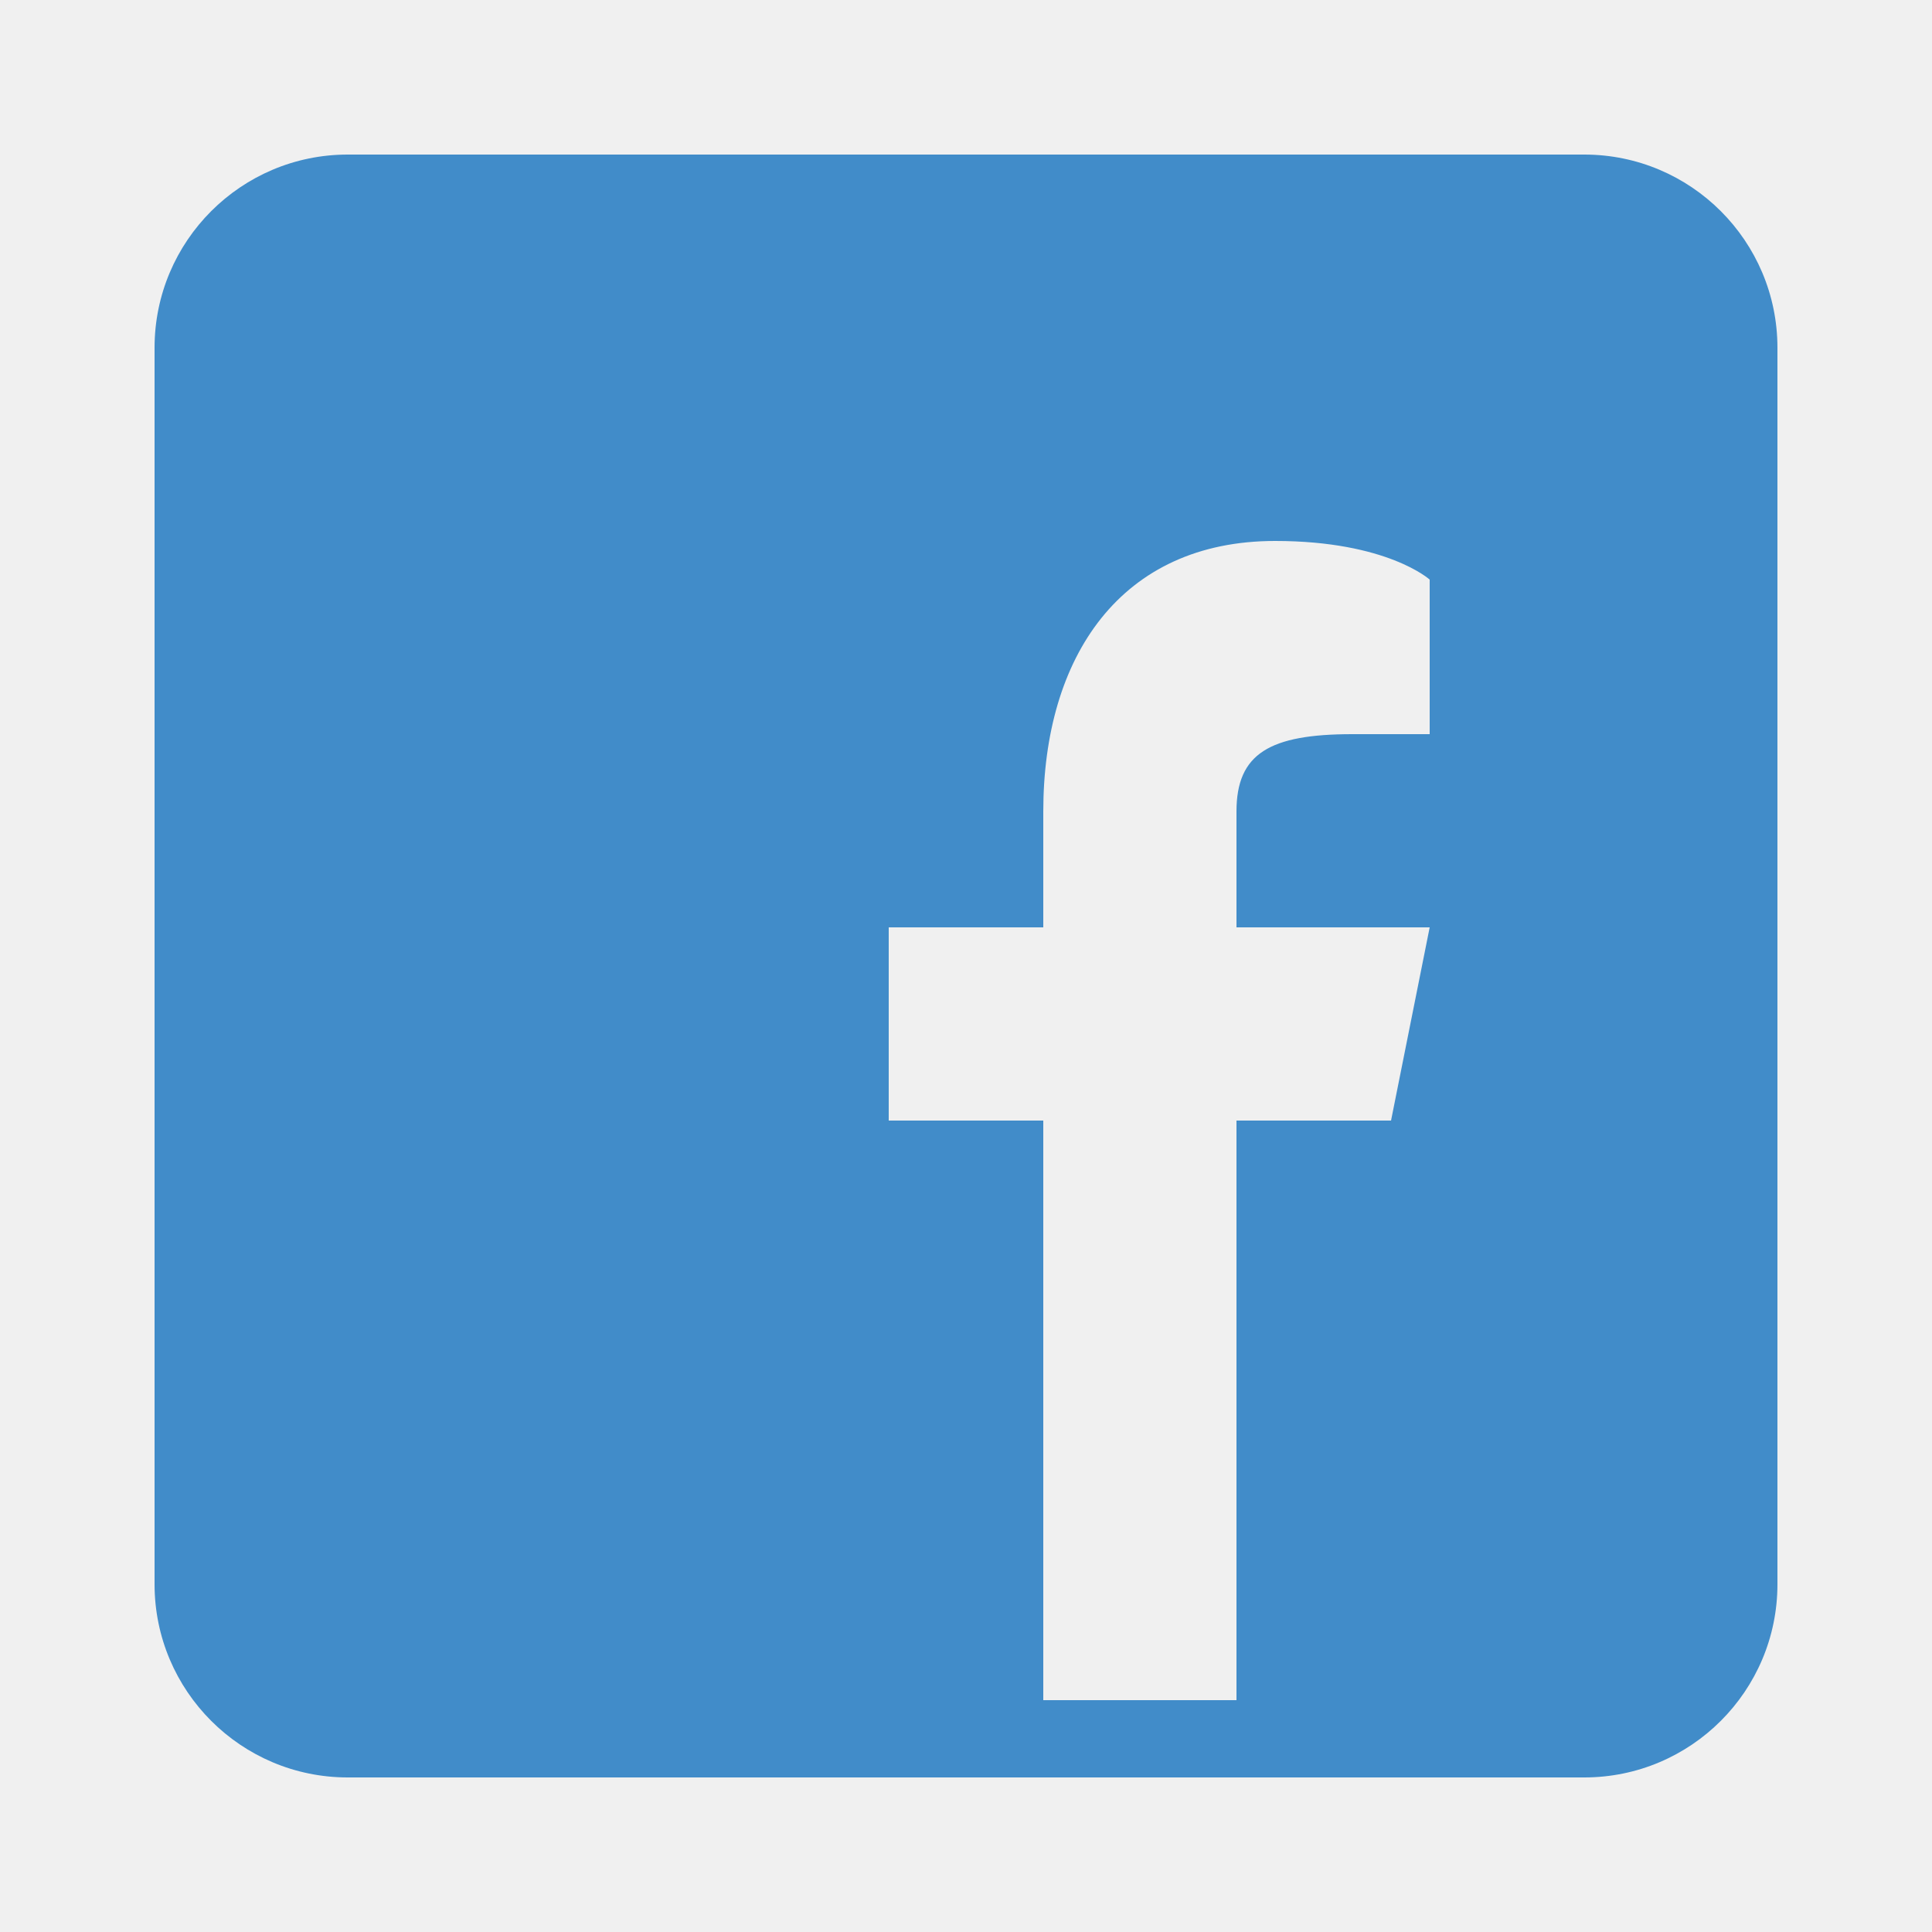
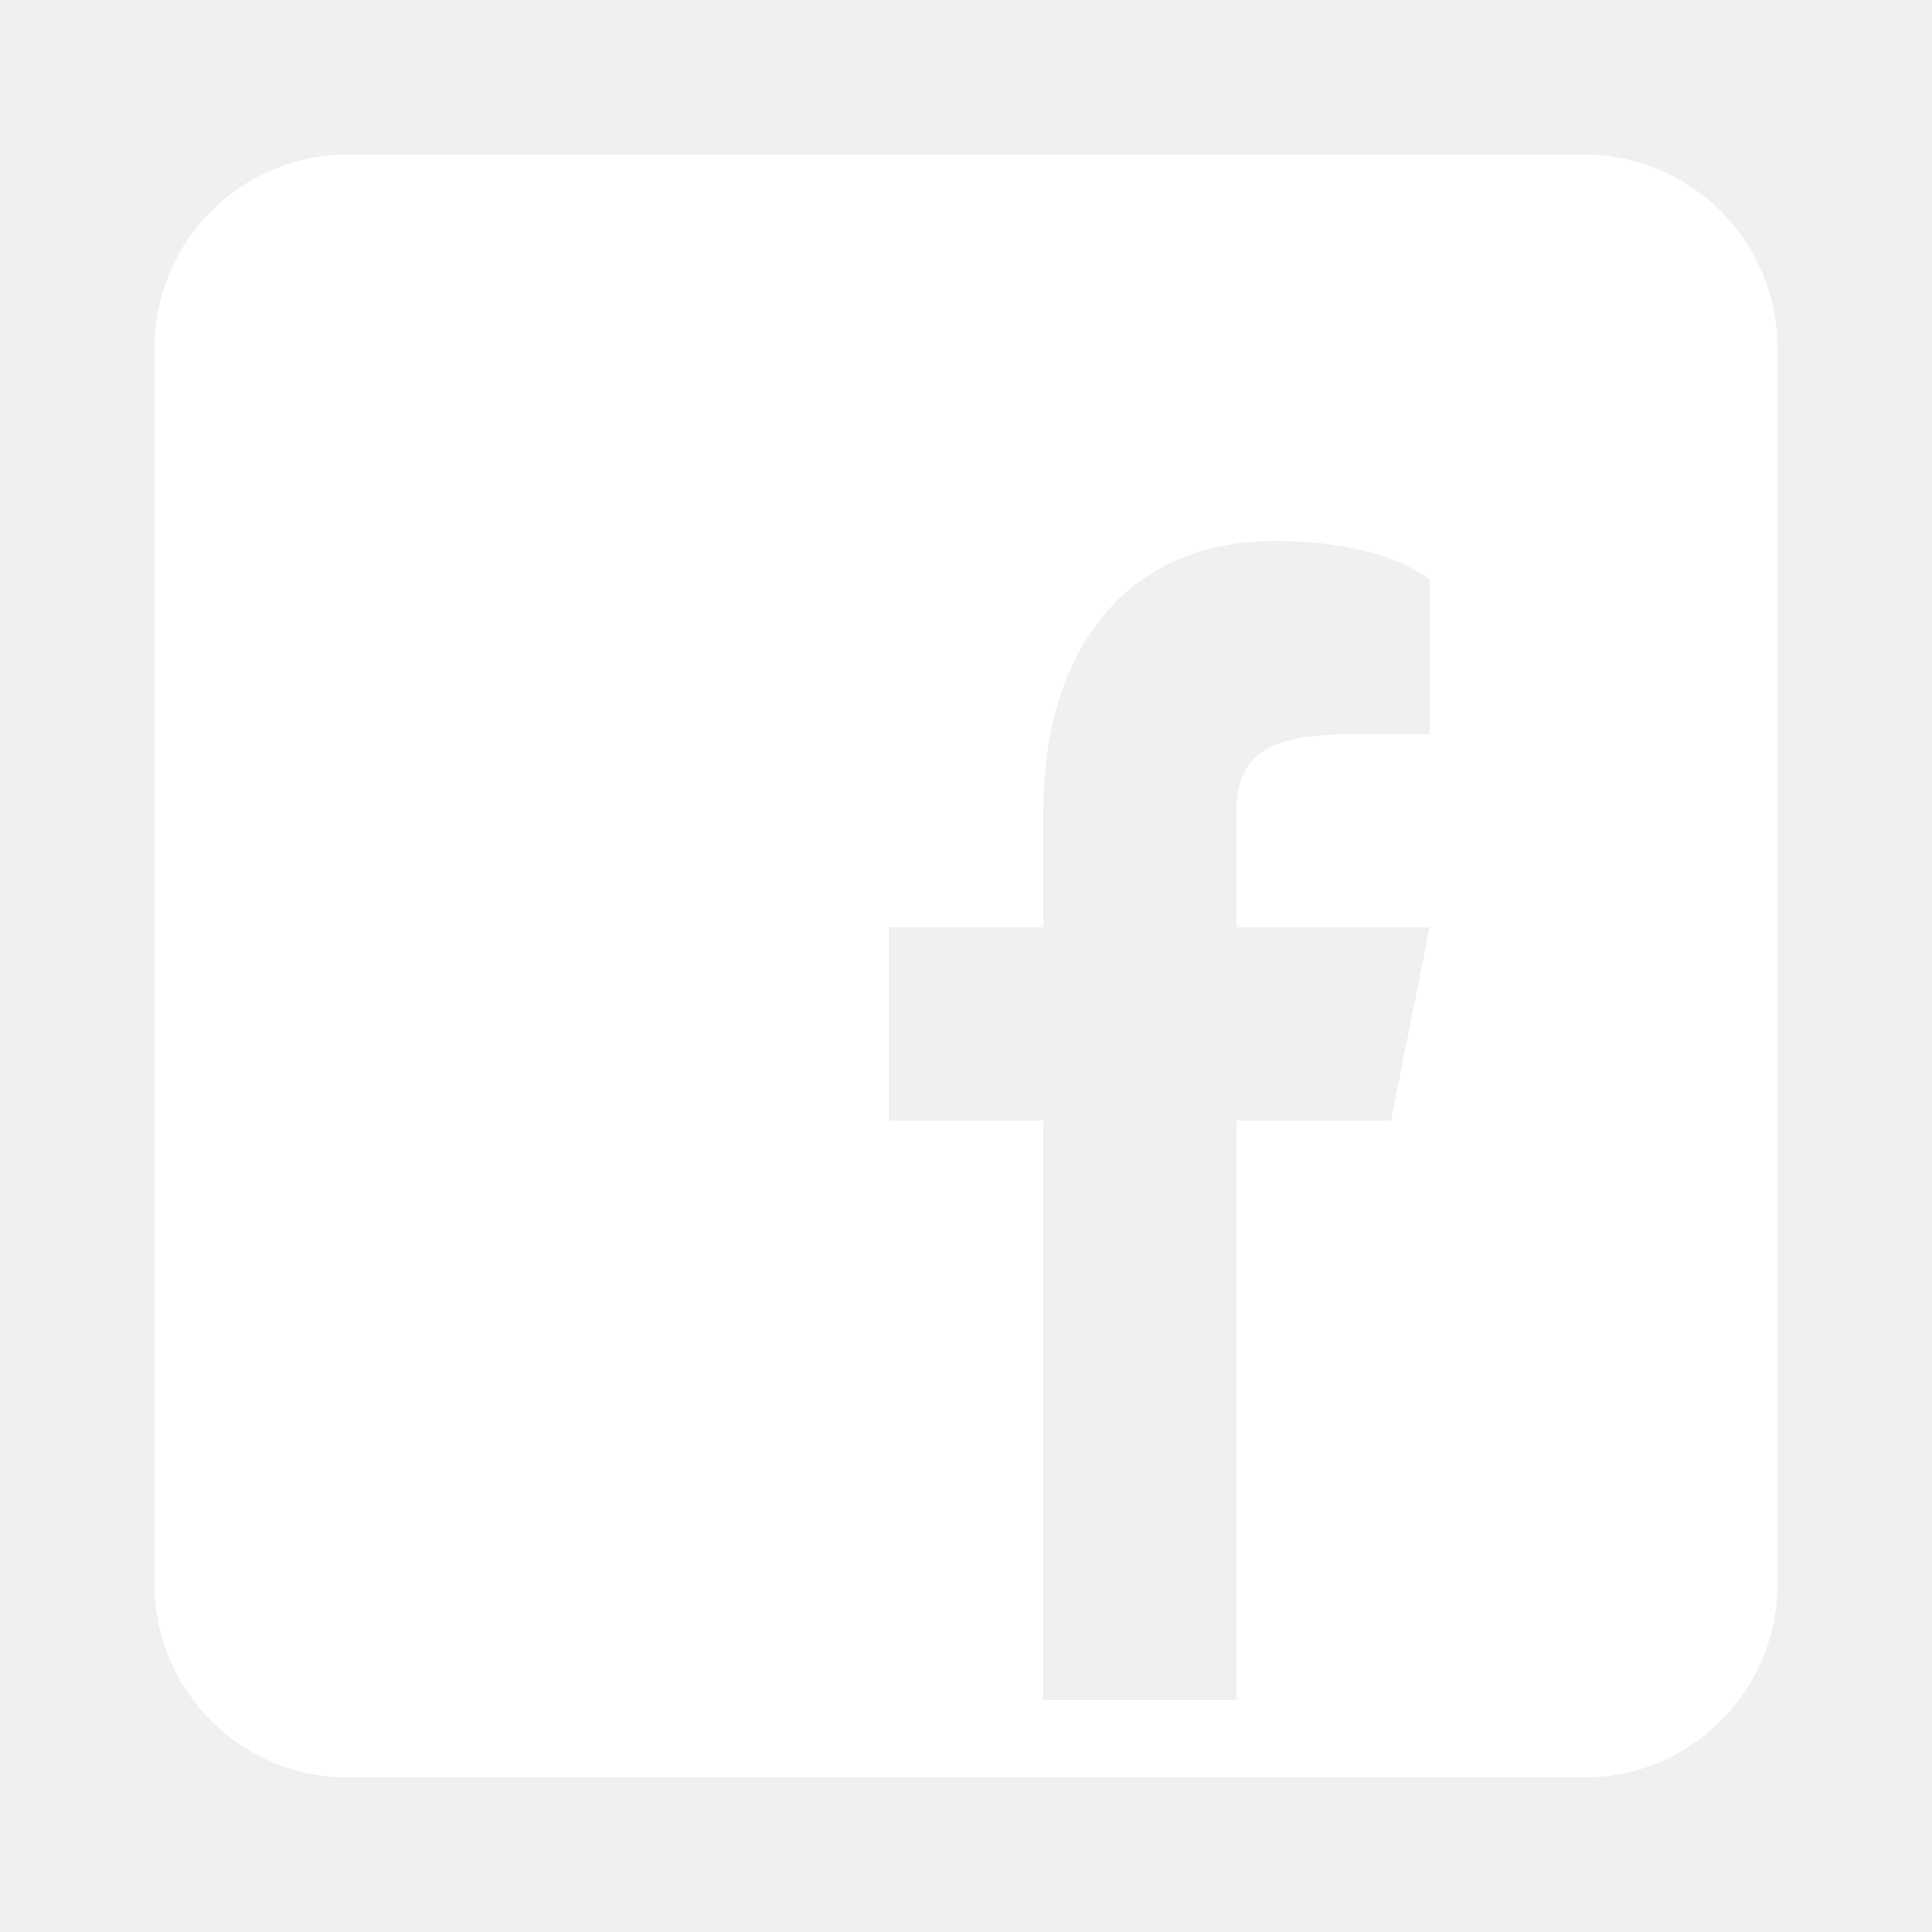
- <svg xmlns="http://www.w3.org/2000/svg" x="0px" y="0px" width="50" height="50" viewBox="0 0 50 50" fill="#418cc9">
+ <svg xmlns="http://www.w3.org/2000/svg" x="0px" y="0px" width="50" height="50" viewBox="0 0 50 50" fill="white">
  <path d="M41,4H9C6.24,4,4,6.24,4,9v32c0,2.76,2.24,5,5,5h32c2.76,0,5-2.24,5-5V9C46,6.24,43.76,4,41,4z M37,19h-2c-2.14,0-3,0.5-3,2 v3h5l-1,5h-4v15h-5V29h-4v-5h4v-3c0-4,2-7,6-7c2.9,0,4,1,4,1V19z" />
</svg>
